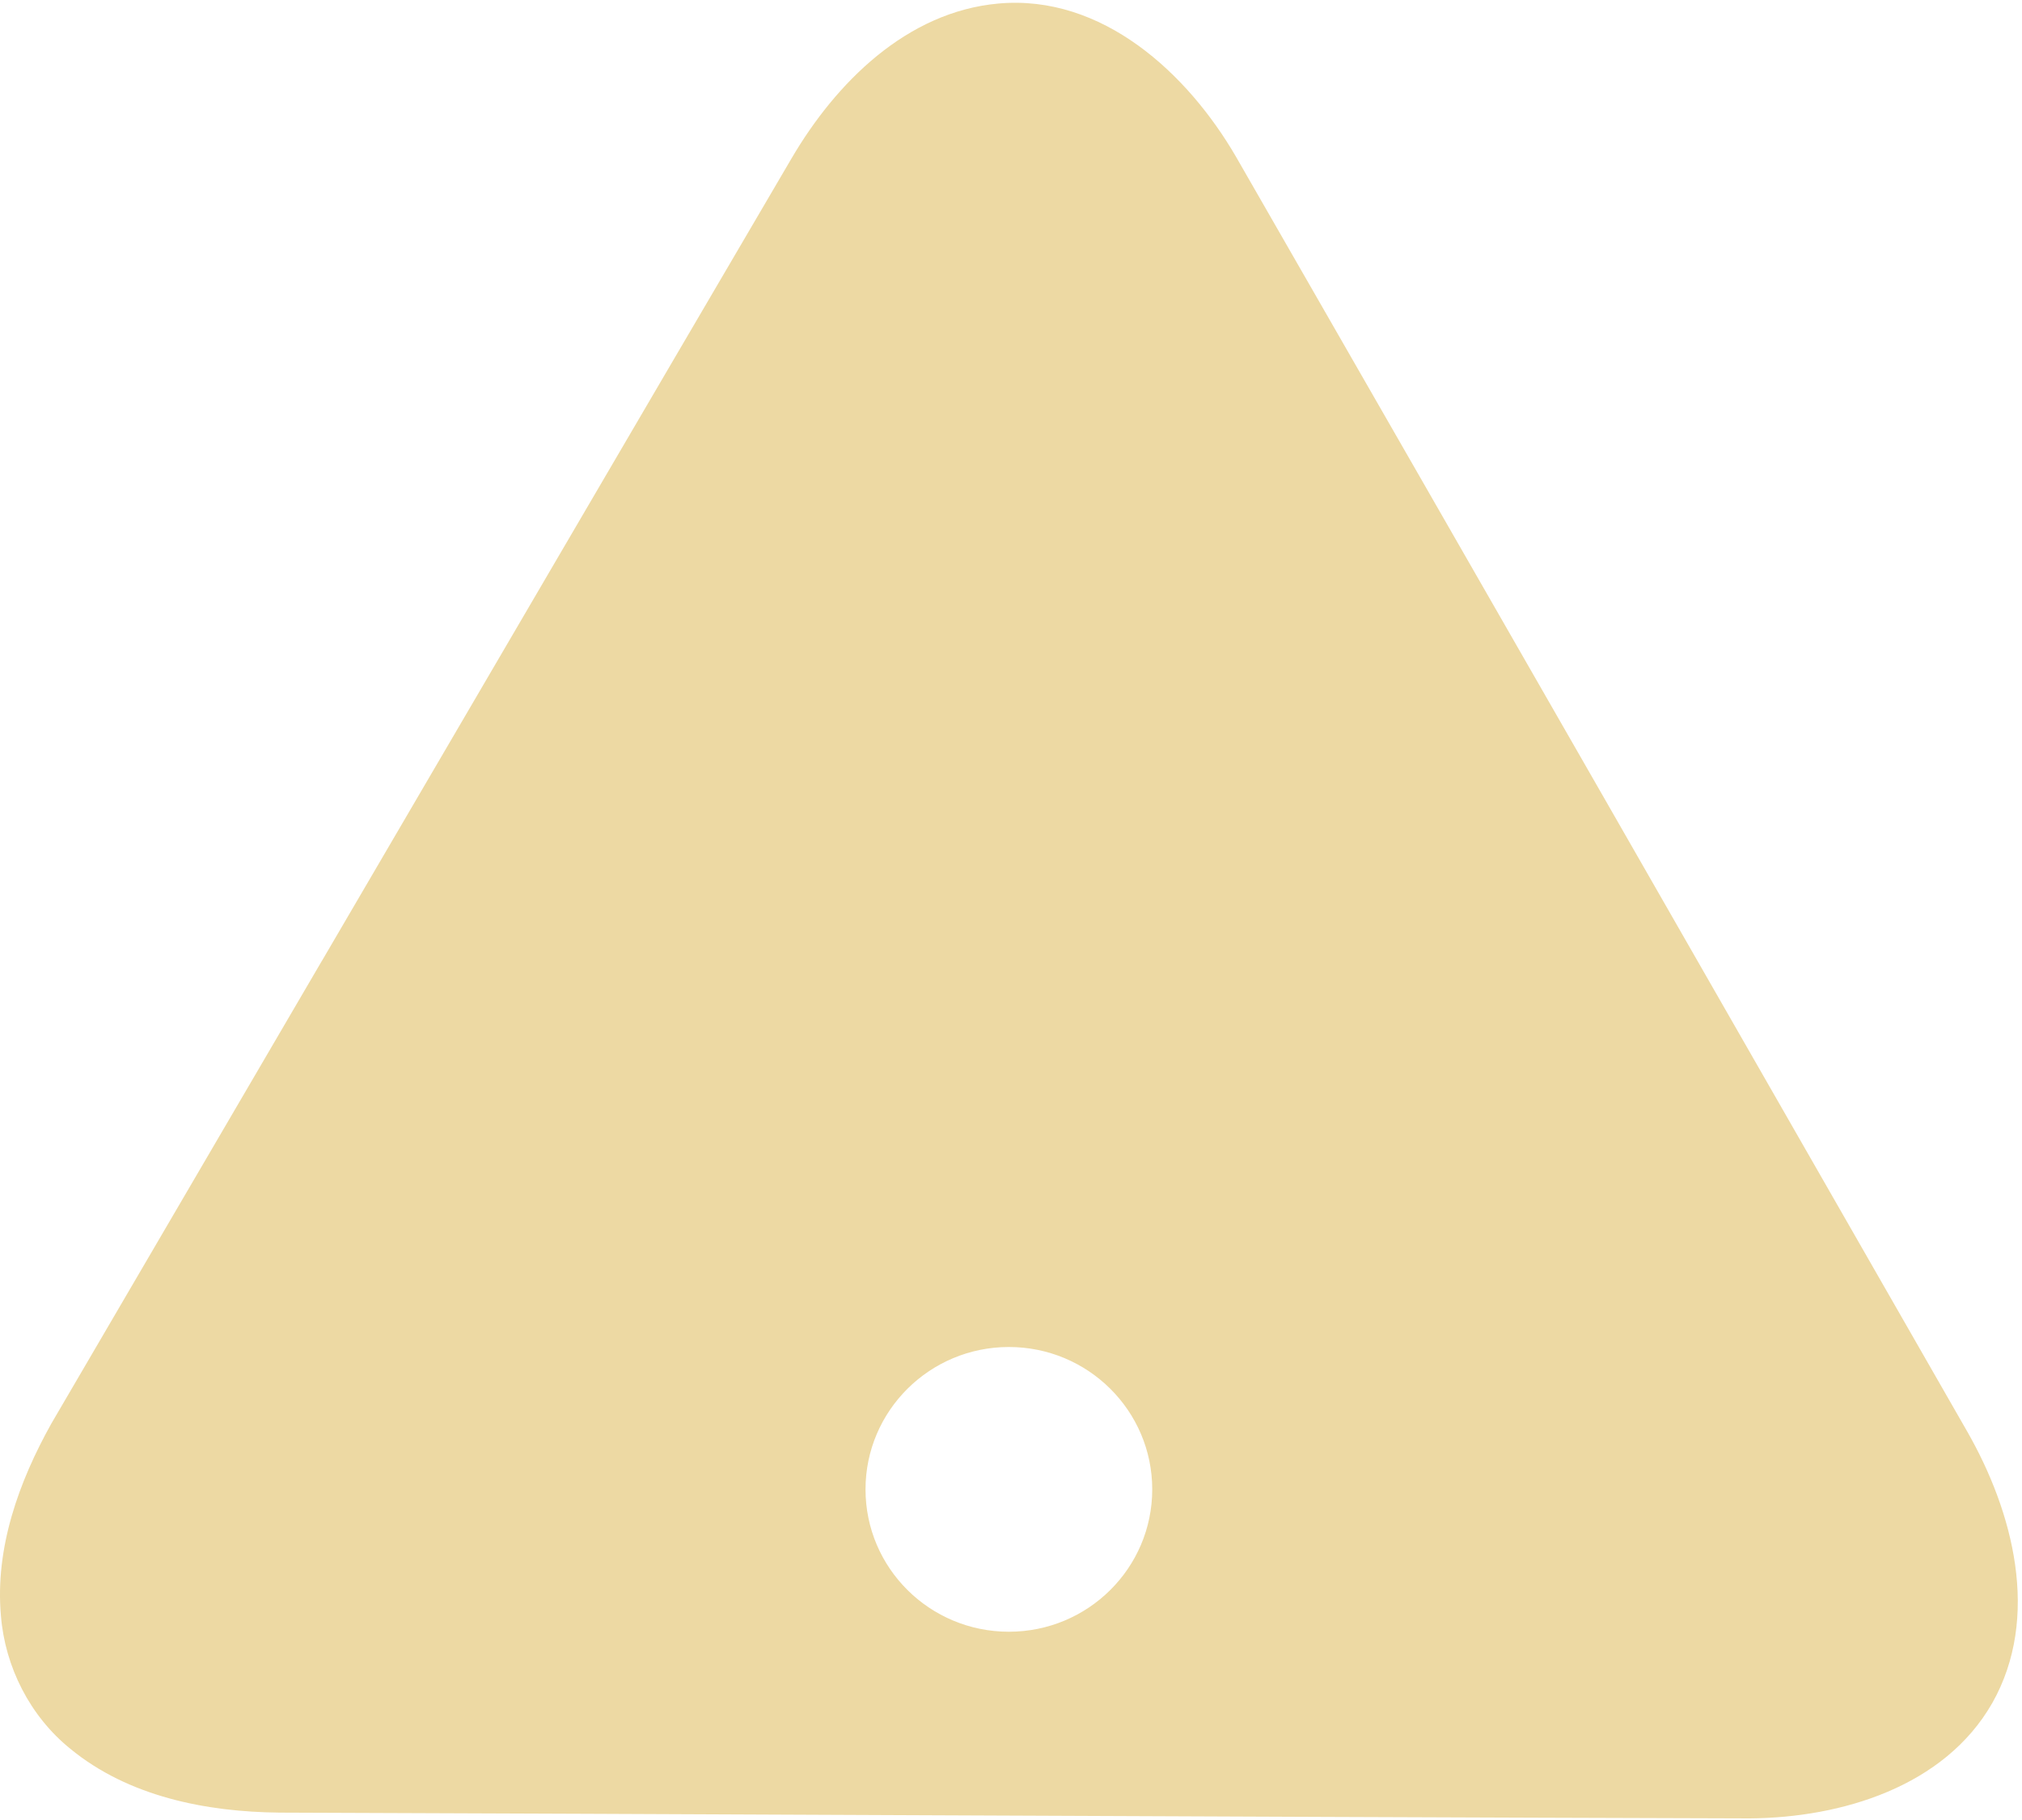
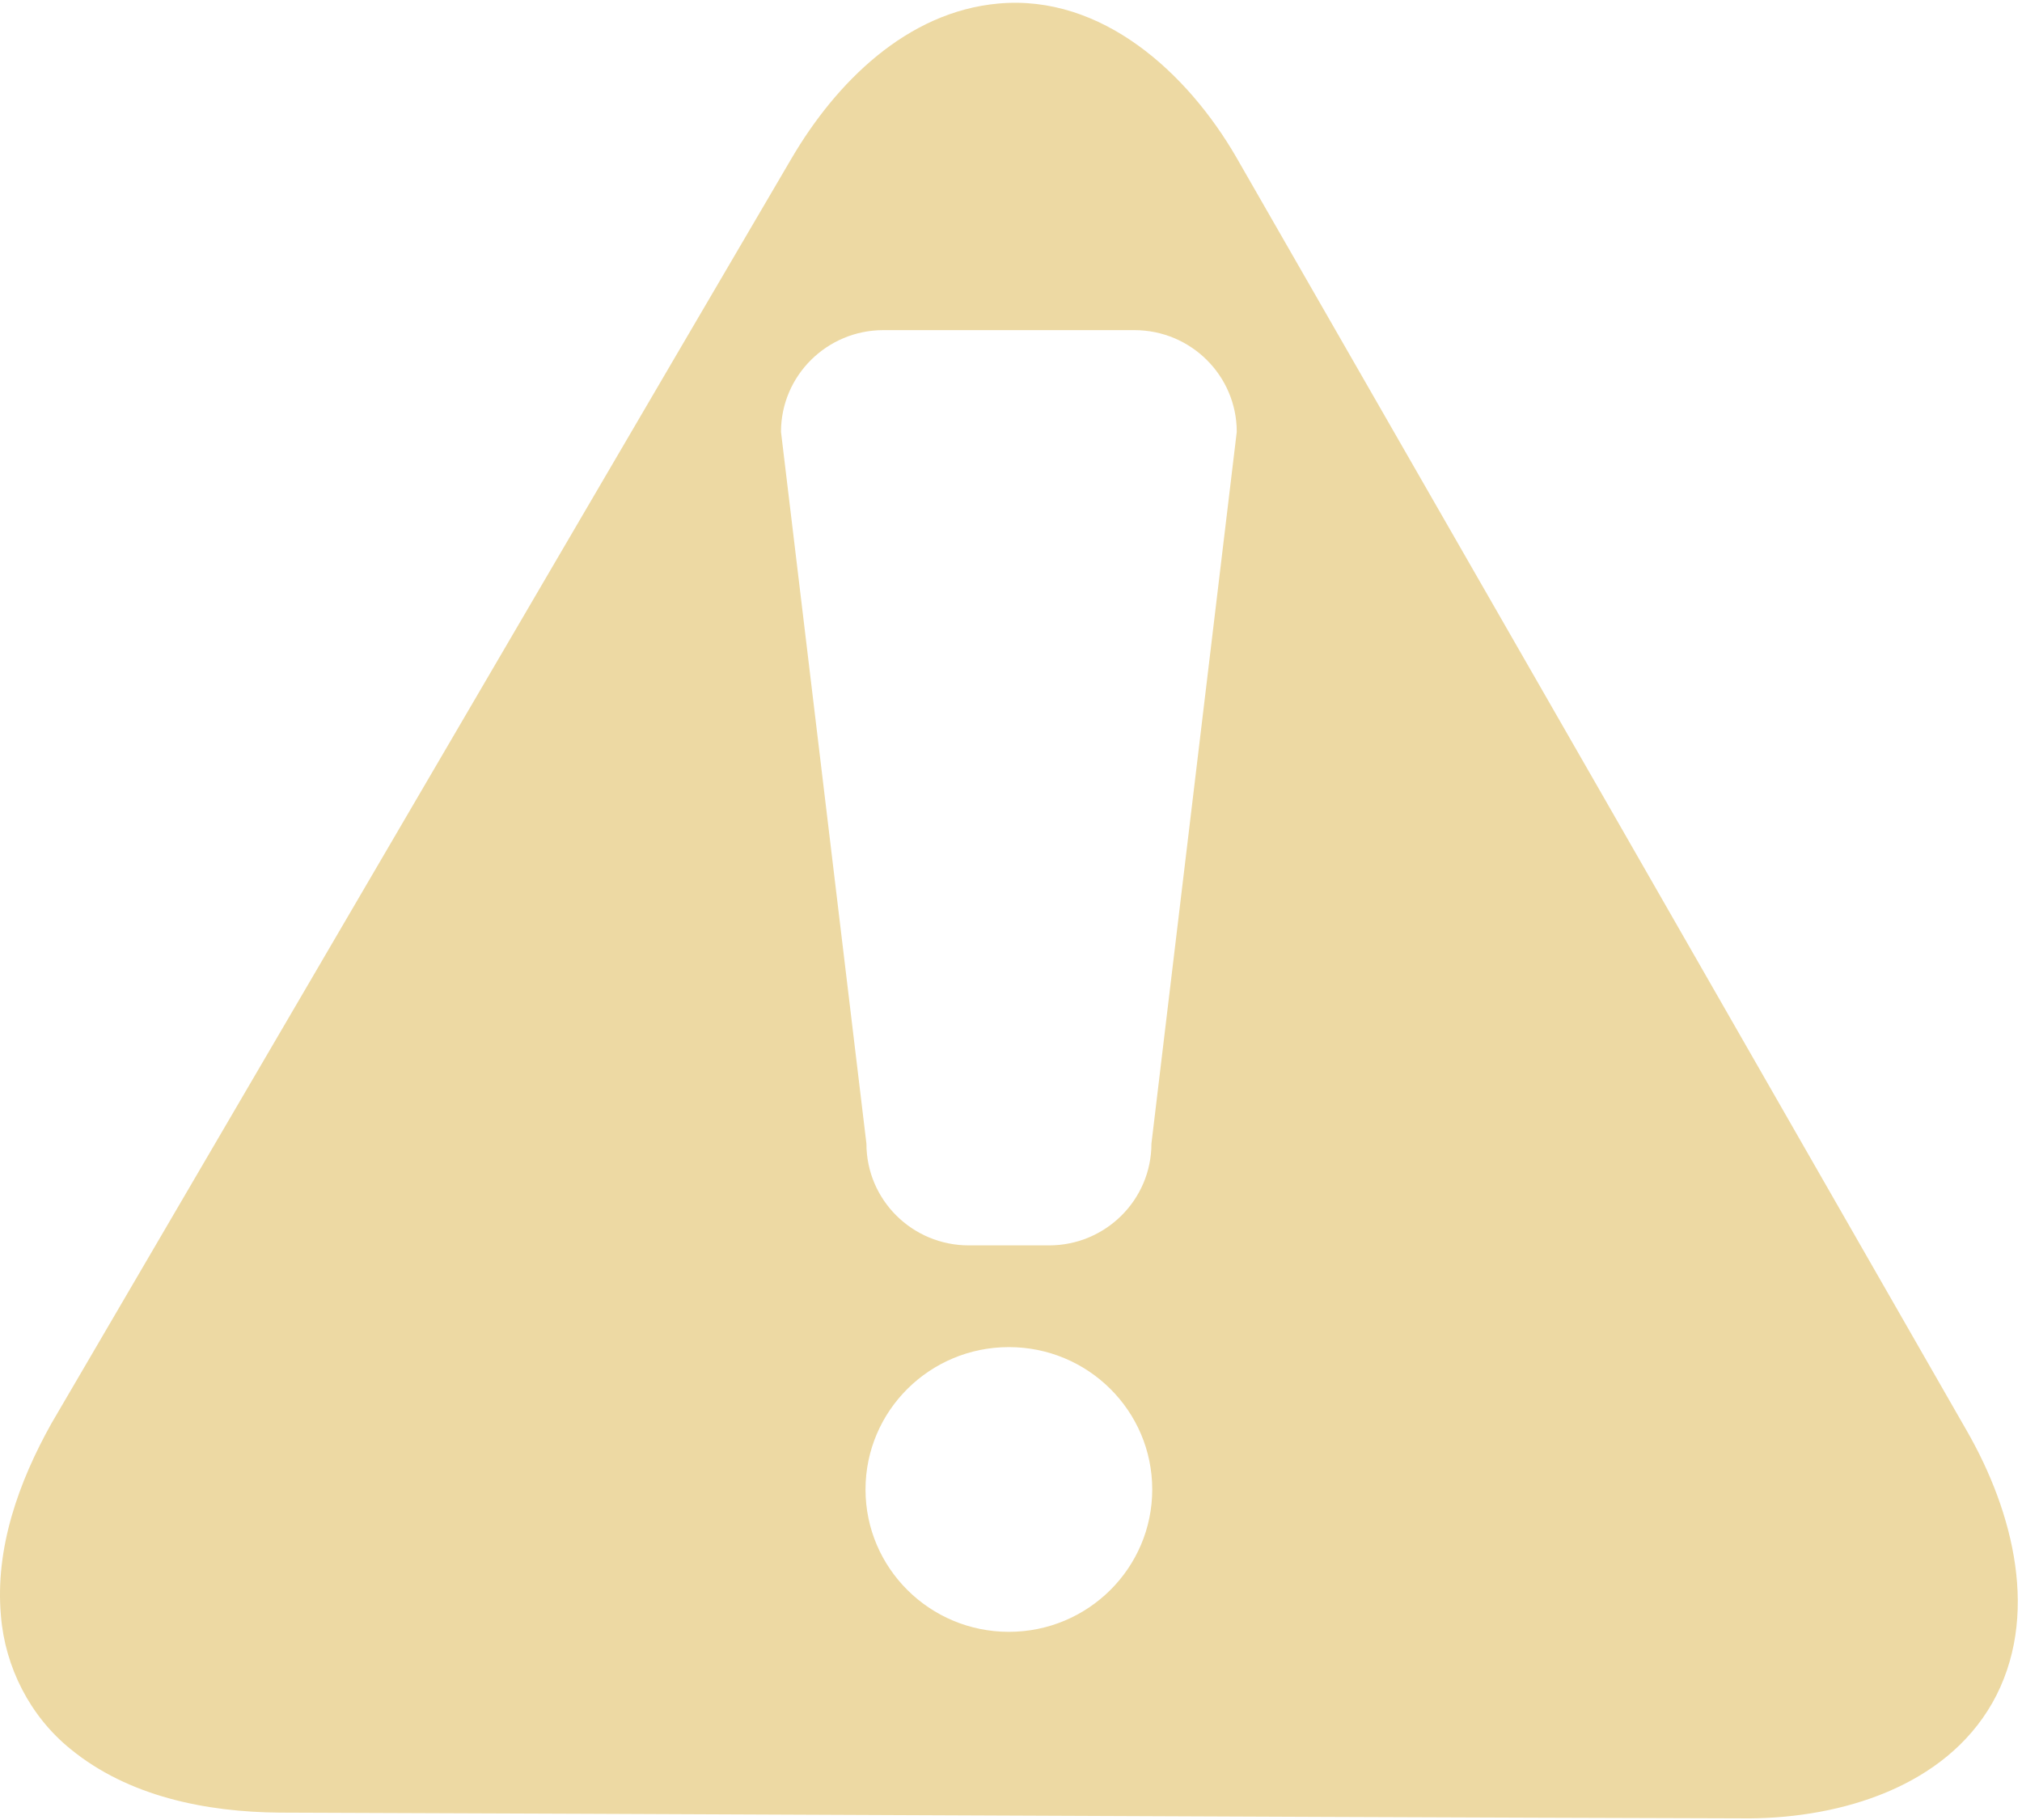
- <svg width="20" height="18" viewBox="0 0 20 18" fill="none">
-   <path fillRule="evenodd" clipRule="evenodd" d="M19.456 14.154C17.049 9.952 14.639 5.75 12.226 1.551C11.747 0.726 10.903 -0.058 9.875 0.035C8.966 0.117 8.266 0.821 7.829 1.567C6.279 4.21 4.733 6.855 3.186 9.5L3.186 9.5L3.185 9.501C2.293 11.027 1.401 12.553 0.508 14.079C0.186 14.655 -0.05 15.31 0.009 15.978C0.049 16.485 0.297 16.974 0.696 17.296C1.27 17.768 2.038 17.92 2.766 17.927C4.81 17.934 6.854 17.943 8.899 17.952H8.899C11.703 17.964 14.506 17.976 17.309 17.984C18.215 17.977 19.233 17.671 19.706 16.843C20.186 15.994 19.913 14.951 19.456 14.154ZM9.979 16.138C9.196 16.138 8.561 15.508 8.561 14.73C8.561 13.953 9.196 13.322 9.979 13.322C10.762 13.322 11.397 13.953 11.397 14.73C11.397 15.508 10.762 16.138 9.979 16.138ZM10.376 12.317C10.935 12.317 11.389 11.866 11.389 11.311L12.233 4.271C12.233 3.716 11.78 3.265 11.22 3.265H8.738C8.179 3.265 7.725 3.716 7.725 4.271L8.57 11.311C8.57 11.866 9.023 12.317 9.583 12.317H10.376Z" fill="#EDD9A3" />
+ <svg xmlns="http://www.w3.org/2000/svg" width="20" height="18" viewBox="0 0 20 18" fill="none">
+   <path fill-rule="evenodd" clip-rule="evenodd" d="M19.456 14.154C17.049 9.952 14.639 5.751 12.226 1.551C11.747 0.726 10.903 -0.058 9.875 0.035C8.966 0.117 8.266 0.821 7.829 1.567C6.279 4.21 4.733 6.855 3.186 9.5L3.186 9.5L3.185 9.502C2.293 11.027 1.401 12.553 0.508 14.079C0.186 14.655 -0.05 15.31 0.009 15.978C0.049 16.486 0.297 16.974 0.696 17.297C1.27 17.768 2.038 17.921 2.766 17.927C4.81 17.934 6.854 17.943 8.899 17.952H8.899C11.703 17.964 14.506 17.976 17.309 17.984C18.215 17.977 19.233 17.671 19.706 16.843C20.186 15.994 19.913 14.951 19.456 14.154ZM9.979 16.139C9.196 16.139 8.561 15.508 8.561 14.731C8.561 13.953 9.196 13.323 9.979 13.323C10.762 13.323 11.397 13.953 11.397 14.731C11.397 15.508 10.762 16.139 9.979 16.139ZM10.376 12.317C10.935 12.317 11.389 11.867 11.389 11.311L12.233 4.271C12.233 3.716 11.78 3.265 11.22 3.265H8.738C8.179 3.265 7.725 3.716 7.725 4.271L8.57 11.311C8.57 11.867 9.023 12.317 9.583 12.317H10.376Z" fill="#EDD9A3" />
</svg>
